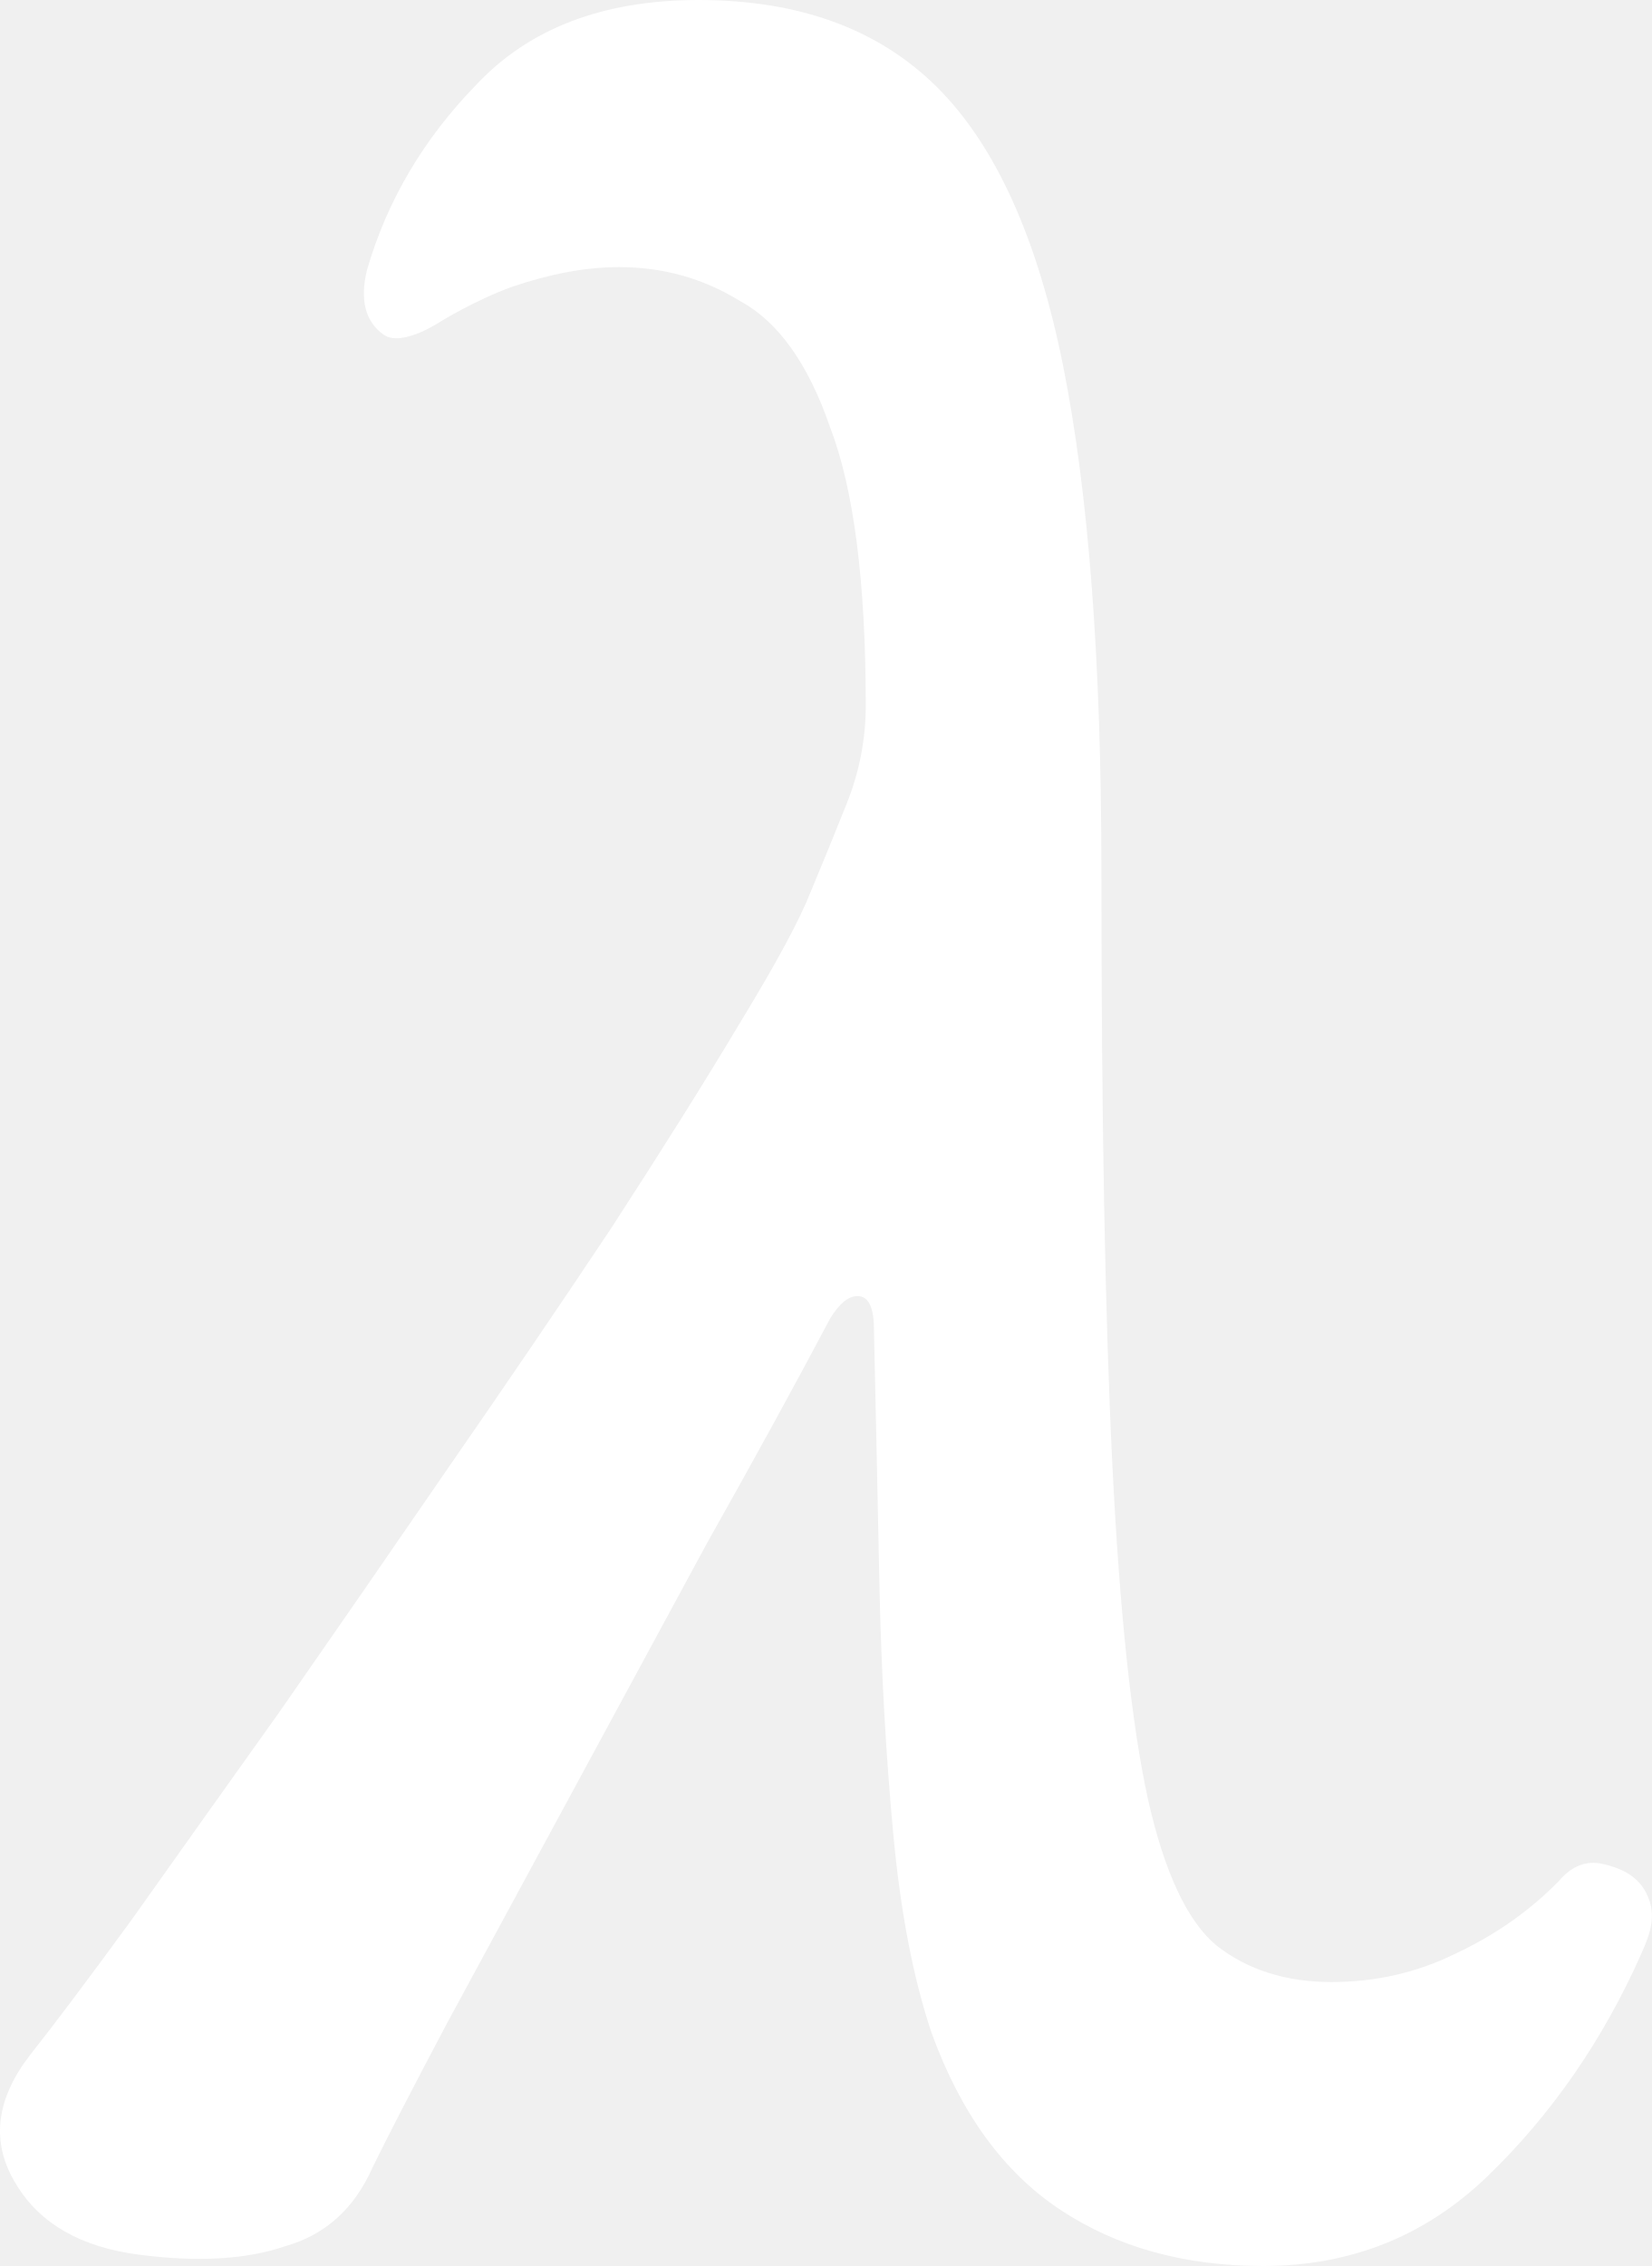
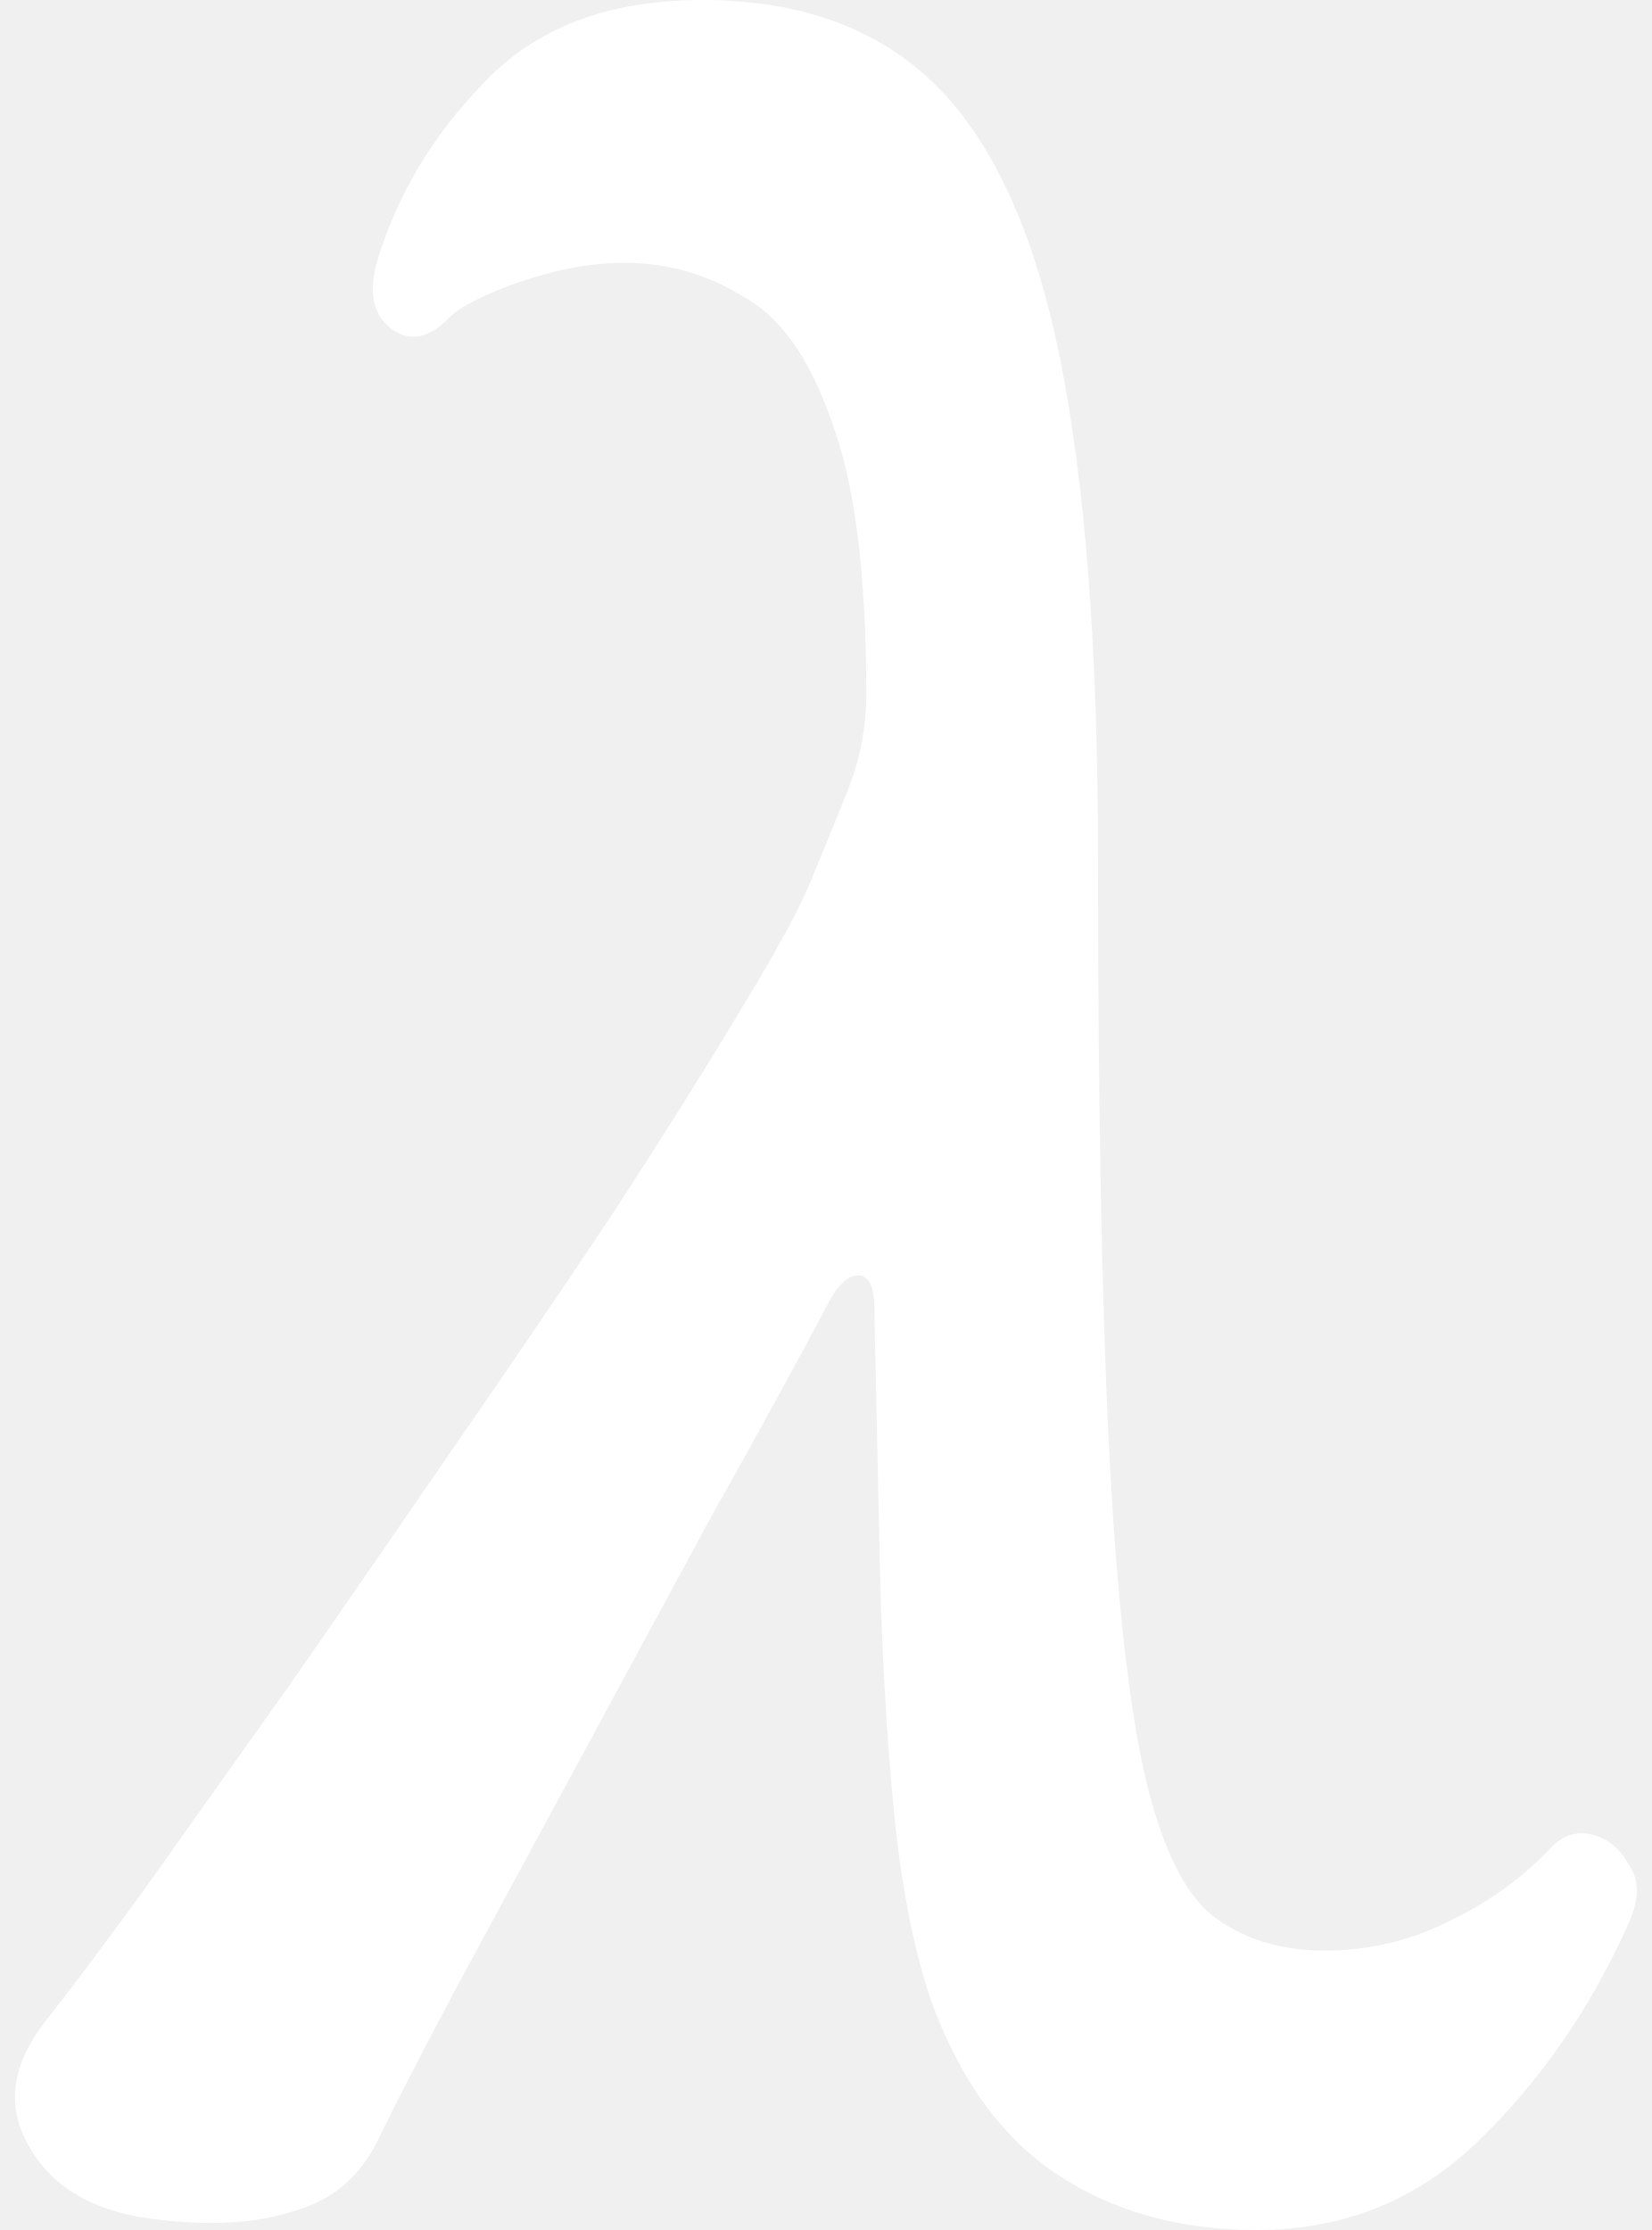
- <svg xmlns="http://www.w3.org/2000/svg" width="35" height="48" viewBox="0 0 35 48" fill="none">
-   <path d="M26.761 48C25.097 48 23.665 47.603 22.465 46.809C21.265 46.015 20.355 44.764 19.736 43.057C19.349 41.906 19.078 40.496 18.924 38.829C18.769 37.161 18.672 35.414 18.633 33.588C18.595 31.722 18.556 29.916 18.517 28.169C18.517 27.692 18.401 27.454 18.169 27.454C17.975 27.454 17.782 27.613 17.588 27.93C16.853 29.32 15.982 30.908 14.976 32.695C14.008 34.481 13.04 36.268 12.073 38.055C11.105 39.841 10.234 41.449 9.46 42.879C8.725 44.268 8.202 45.28 7.892 45.916C7.505 46.789 6.886 47.345 6.035 47.583C5.222 47.861 4.196 47.921 2.957 47.762C1.719 47.603 0.848 47.107 0.345 46.273C-0.197 45.4 -0.1 44.486 0.635 43.533C1.138 42.898 1.854 41.946 2.783 40.675C3.712 39.365 4.757 37.896 5.918 36.268C7.08 34.6 8.26 32.893 9.46 31.146C10.698 29.36 11.86 27.653 12.944 26.025C14.027 24.357 14.937 22.908 15.672 21.677C16.446 20.407 16.95 19.474 17.182 18.878C17.414 18.323 17.666 17.707 17.936 17.032C18.207 16.357 18.343 15.662 18.343 14.948C18.343 12.328 18.091 10.362 17.588 9.052C17.124 7.702 16.485 6.809 15.672 6.372C14.898 5.896 14.047 5.658 13.118 5.658C12.421 5.658 11.666 5.797 10.853 6.074C10.079 6.352 9.33 6.813 9.33 6.813C9.33 6.813 8.512 7.365 8.125 7.087C7.738 6.809 7.621 6.352 7.776 5.717C8.202 4.248 8.976 2.938 10.099 1.787C11.221 0.596 12.789 0 14.801 0C16.93 0 18.614 0.615 19.852 1.846C21.091 3.077 21.981 5.042 22.523 7.742C23.065 10.442 23.336 14.015 23.336 18.462C23.336 23.702 23.413 27.891 23.568 31.027C23.723 34.164 23.974 36.526 24.323 38.114C24.671 39.663 25.155 40.695 25.774 41.211C26.432 41.727 27.245 41.985 28.213 41.985C29.142 41.985 30.013 41.787 30.825 41.39C31.677 40.992 32.412 40.477 33.032 39.841C33.303 39.523 33.612 39.405 33.961 39.484C34.309 39.563 34.677 39.715 34.868 40.078C35.096 40.508 35.006 40.873 34.773 41.39C33.961 43.216 32.877 44.784 31.522 46.094C30.206 47.365 28.619 48 26.761 48Z" fill="white" />
+ <svg xmlns="http://www.w3.org/2000/svg" width="20" height="27" viewBox="0 0 48 66" fill="#FFFFFF">
+   <path d="M36.756 66C34.47 66 32.503 65.454 30.855 64.362C29.207 63.27 27.958 61.551 27.108 59.203C26.576 57.62 26.204 55.682 25.991 53.39C25.779 51.097 25.646 48.695 25.592 46.184C25.539 43.618 25.486 41.134 25.433 38.732C25.433 38.077 25.273 37.749 24.954 37.749C24.689 37.749 24.423 37.968 24.157 38.404C23.147 40.315 21.951 42.499 20.569 44.955C19.24 47.412 17.911 49.868 16.582 52.325C15.252 54.782 14.056 56.993 12.993 58.958C11.983 60.868 11.265 62.261 10.84 63.134C10.309 64.335 9.458 65.099 8.288 65.427C7.172 65.809 5.763 65.891 4.062 65.672C2.361 65.454 1.165 64.772 0.474 63.625C-0.271 62.424 -0.138 61.169 0.872 59.859C1.563 58.985 2.547 57.675 3.823 55.928C5.099 54.127 6.534 52.107 8.129 49.868C9.724 47.576 11.345 45.228 12.993 42.826C14.694 40.37 16.289 38.022 17.778 35.784C19.266 33.491 20.515 31.499 21.526 29.806C22.589 28.06 23.28 26.777 23.599 25.958C23.918 25.194 24.263 24.347 24.636 23.419C25.008 22.491 25.194 21.536 25.194 20.553C25.194 16.95 24.848 14.248 24.157 12.447C23.519 10.591 22.642 9.362 21.526 8.762C20.462 8.107 19.293 7.779 18.017 7.779C17.06 7.779 16.023 7.97 14.907 8.352C13.844 8.734 13.153 9.089 12.834 9.417C12.249 10.017 11.691 10.127 11.159 9.744C10.627 9.362 10.468 8.734 10.681 7.861C11.265 5.841 12.329 4.04 13.87 2.457C15.412 0.819 17.565 0 20.329 0C23.253 0 25.566 0.846 27.267 2.538C28.968 4.231 30.191 6.933 30.935 10.645C31.679 14.357 32.052 19.27 32.052 25.385C32.052 32.591 32.158 38.35 32.37 42.663C32.583 46.975 32.929 50.223 33.407 52.407C33.886 54.536 34.55 55.955 35.401 56.665C36.304 57.375 37.421 57.73 38.75 57.73C40.026 57.73 41.222 57.457 42.338 56.911C43.508 56.365 44.518 55.655 45.368 54.782C45.741 54.345 46.166 54.181 46.644 54.29C47.123 54.4 47.495 54.7 47.761 55.191C48.08 55.628 48.08 56.201 47.761 56.911C46.644 59.422 45.156 61.578 43.295 63.38C41.488 65.126 39.308 66 36.756 66Z" />
</svg>
